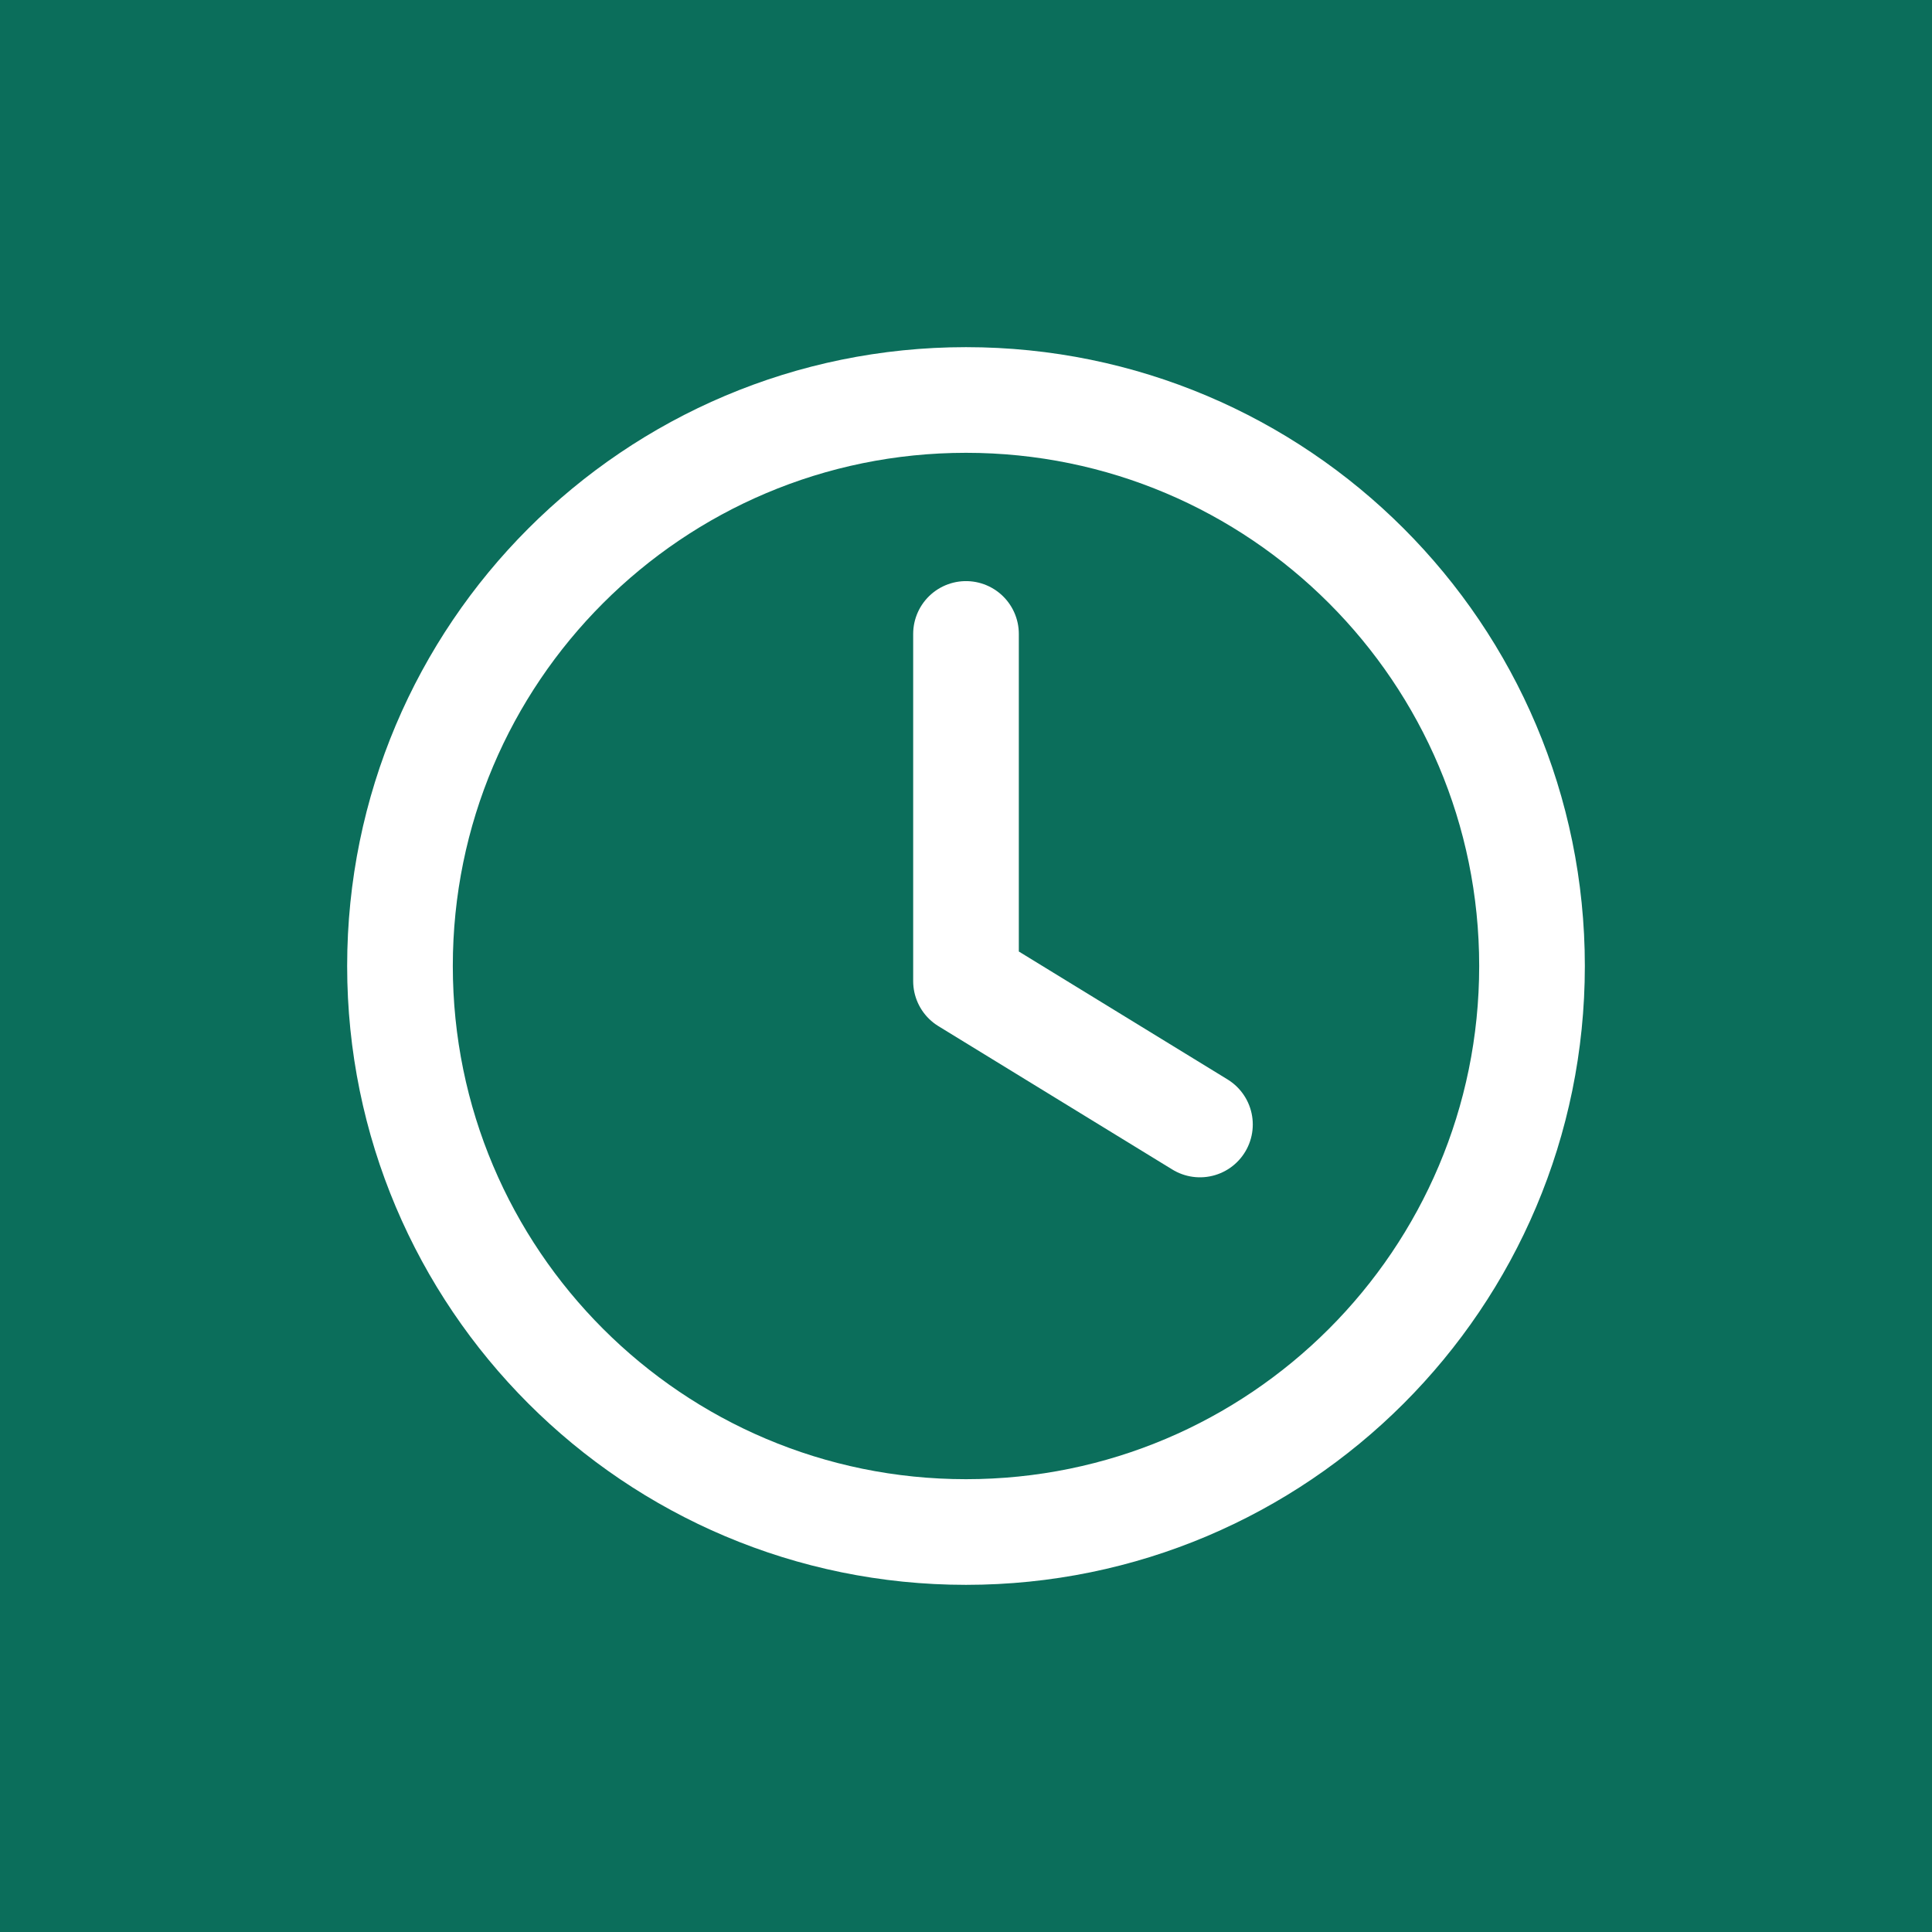
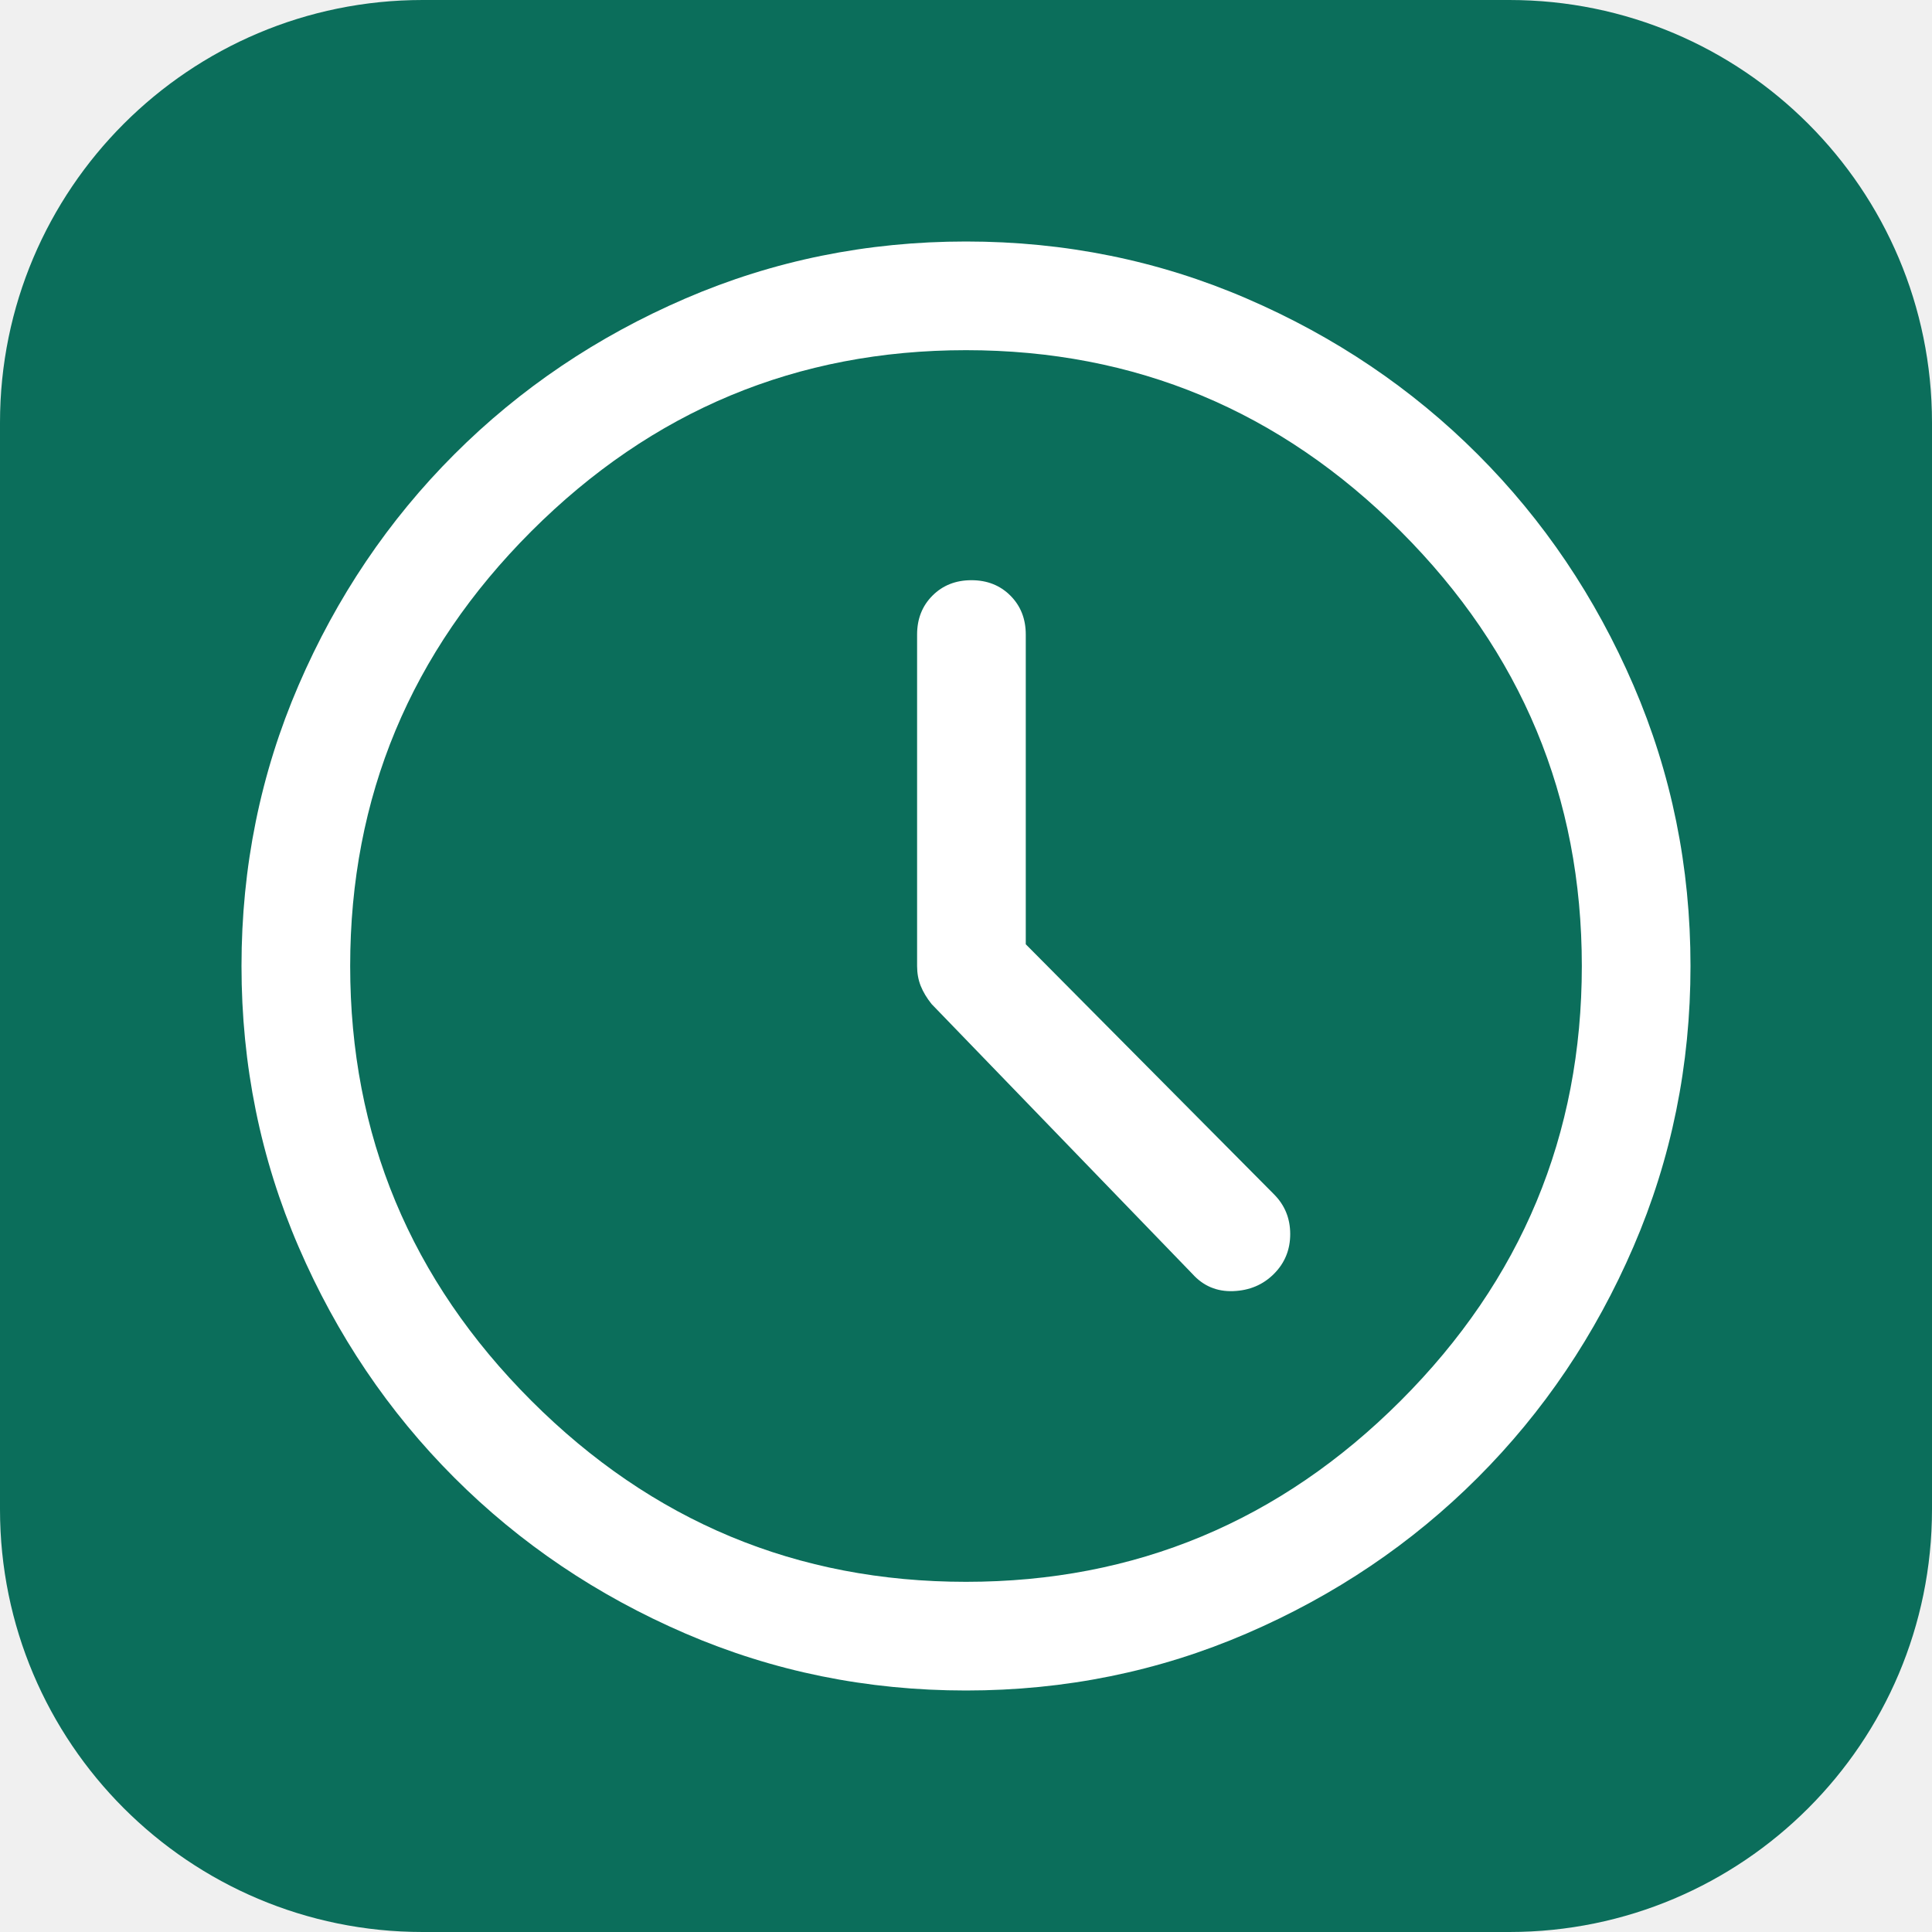
- <svg xmlns="http://www.w3.org/2000/svg" viewBox="0 0 512 512">
-   <rect width="512" height="512" fill="#0B6E5B" />
-   <circle cx="256" cy="256" r="150" fill="none" stroke="#fff" stroke-width="28" />
-   <path d="M256 168v92l62 38" fill="none" stroke="#fff" stroke-width="28" stroke-linecap="round" stroke-linejoin="round" />
+ <svg xmlns="http://www.w3.org/2000/svg" viewBox="0 0 64 64">
+   <rect width="64" height="64" rx="14" fill="#0B6E5B" />
+   <path transform="translate(32 32) scale(0.06) translate(-480 480)" fill="#fff" d="M513-492v-171q0-13-8.5-21.5T483-693q-13 0-21.5 8.5T453-663v183q0 6 2 11t6 10l144 149q9 10 22.5 9.5T650-310q9-9 9-22t-9-22L513-492ZM480-80q-82 0-155-31.5t-127.5-86Q143-252 111.5-325T80-480q0-82 31.5-155t86-127.5Q252-817 325-848.5T480-880q82 0 155 31.5t127.5 86Q817-708 848.5-635T880-480q0 82-31.5 155t-86 127.5Q708-143 635-111.5T480-80Zm0-400Zm0 340q140 0 240-100t100-240q0-140-100-240T480-820q-140 0-240 100T140-480q0 140 100 240t240 100Z" />
</svg>
